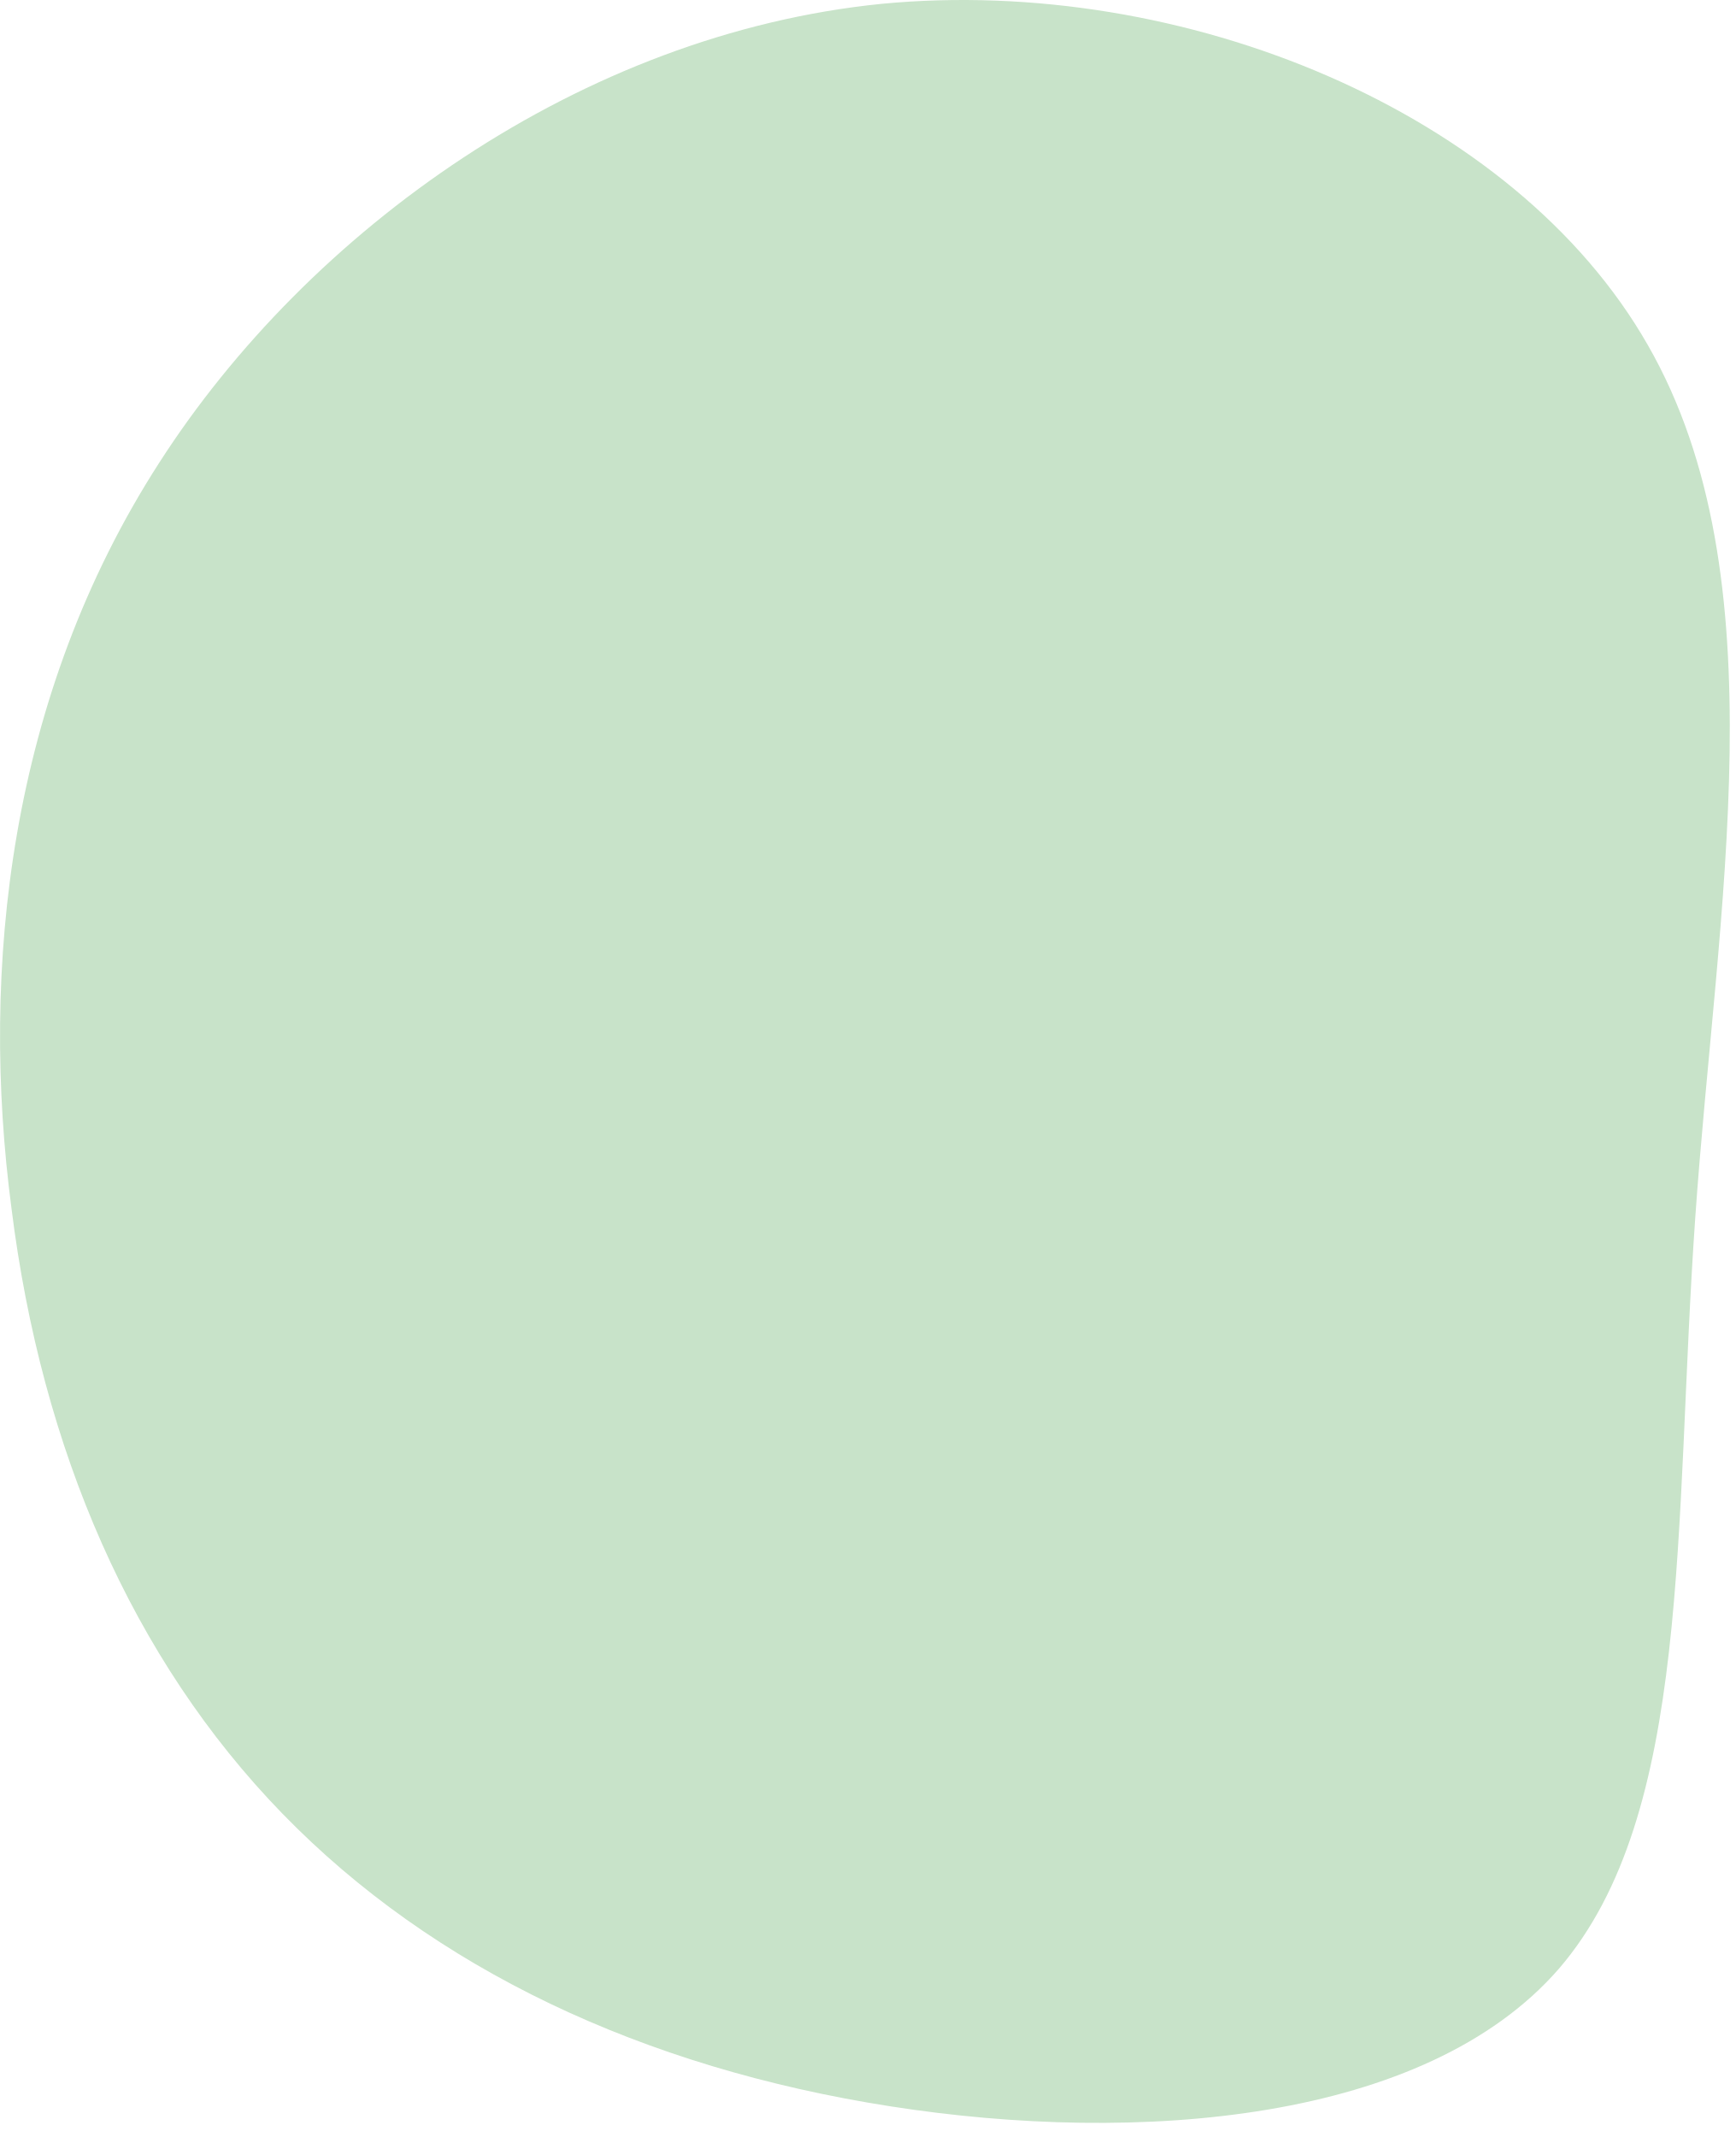
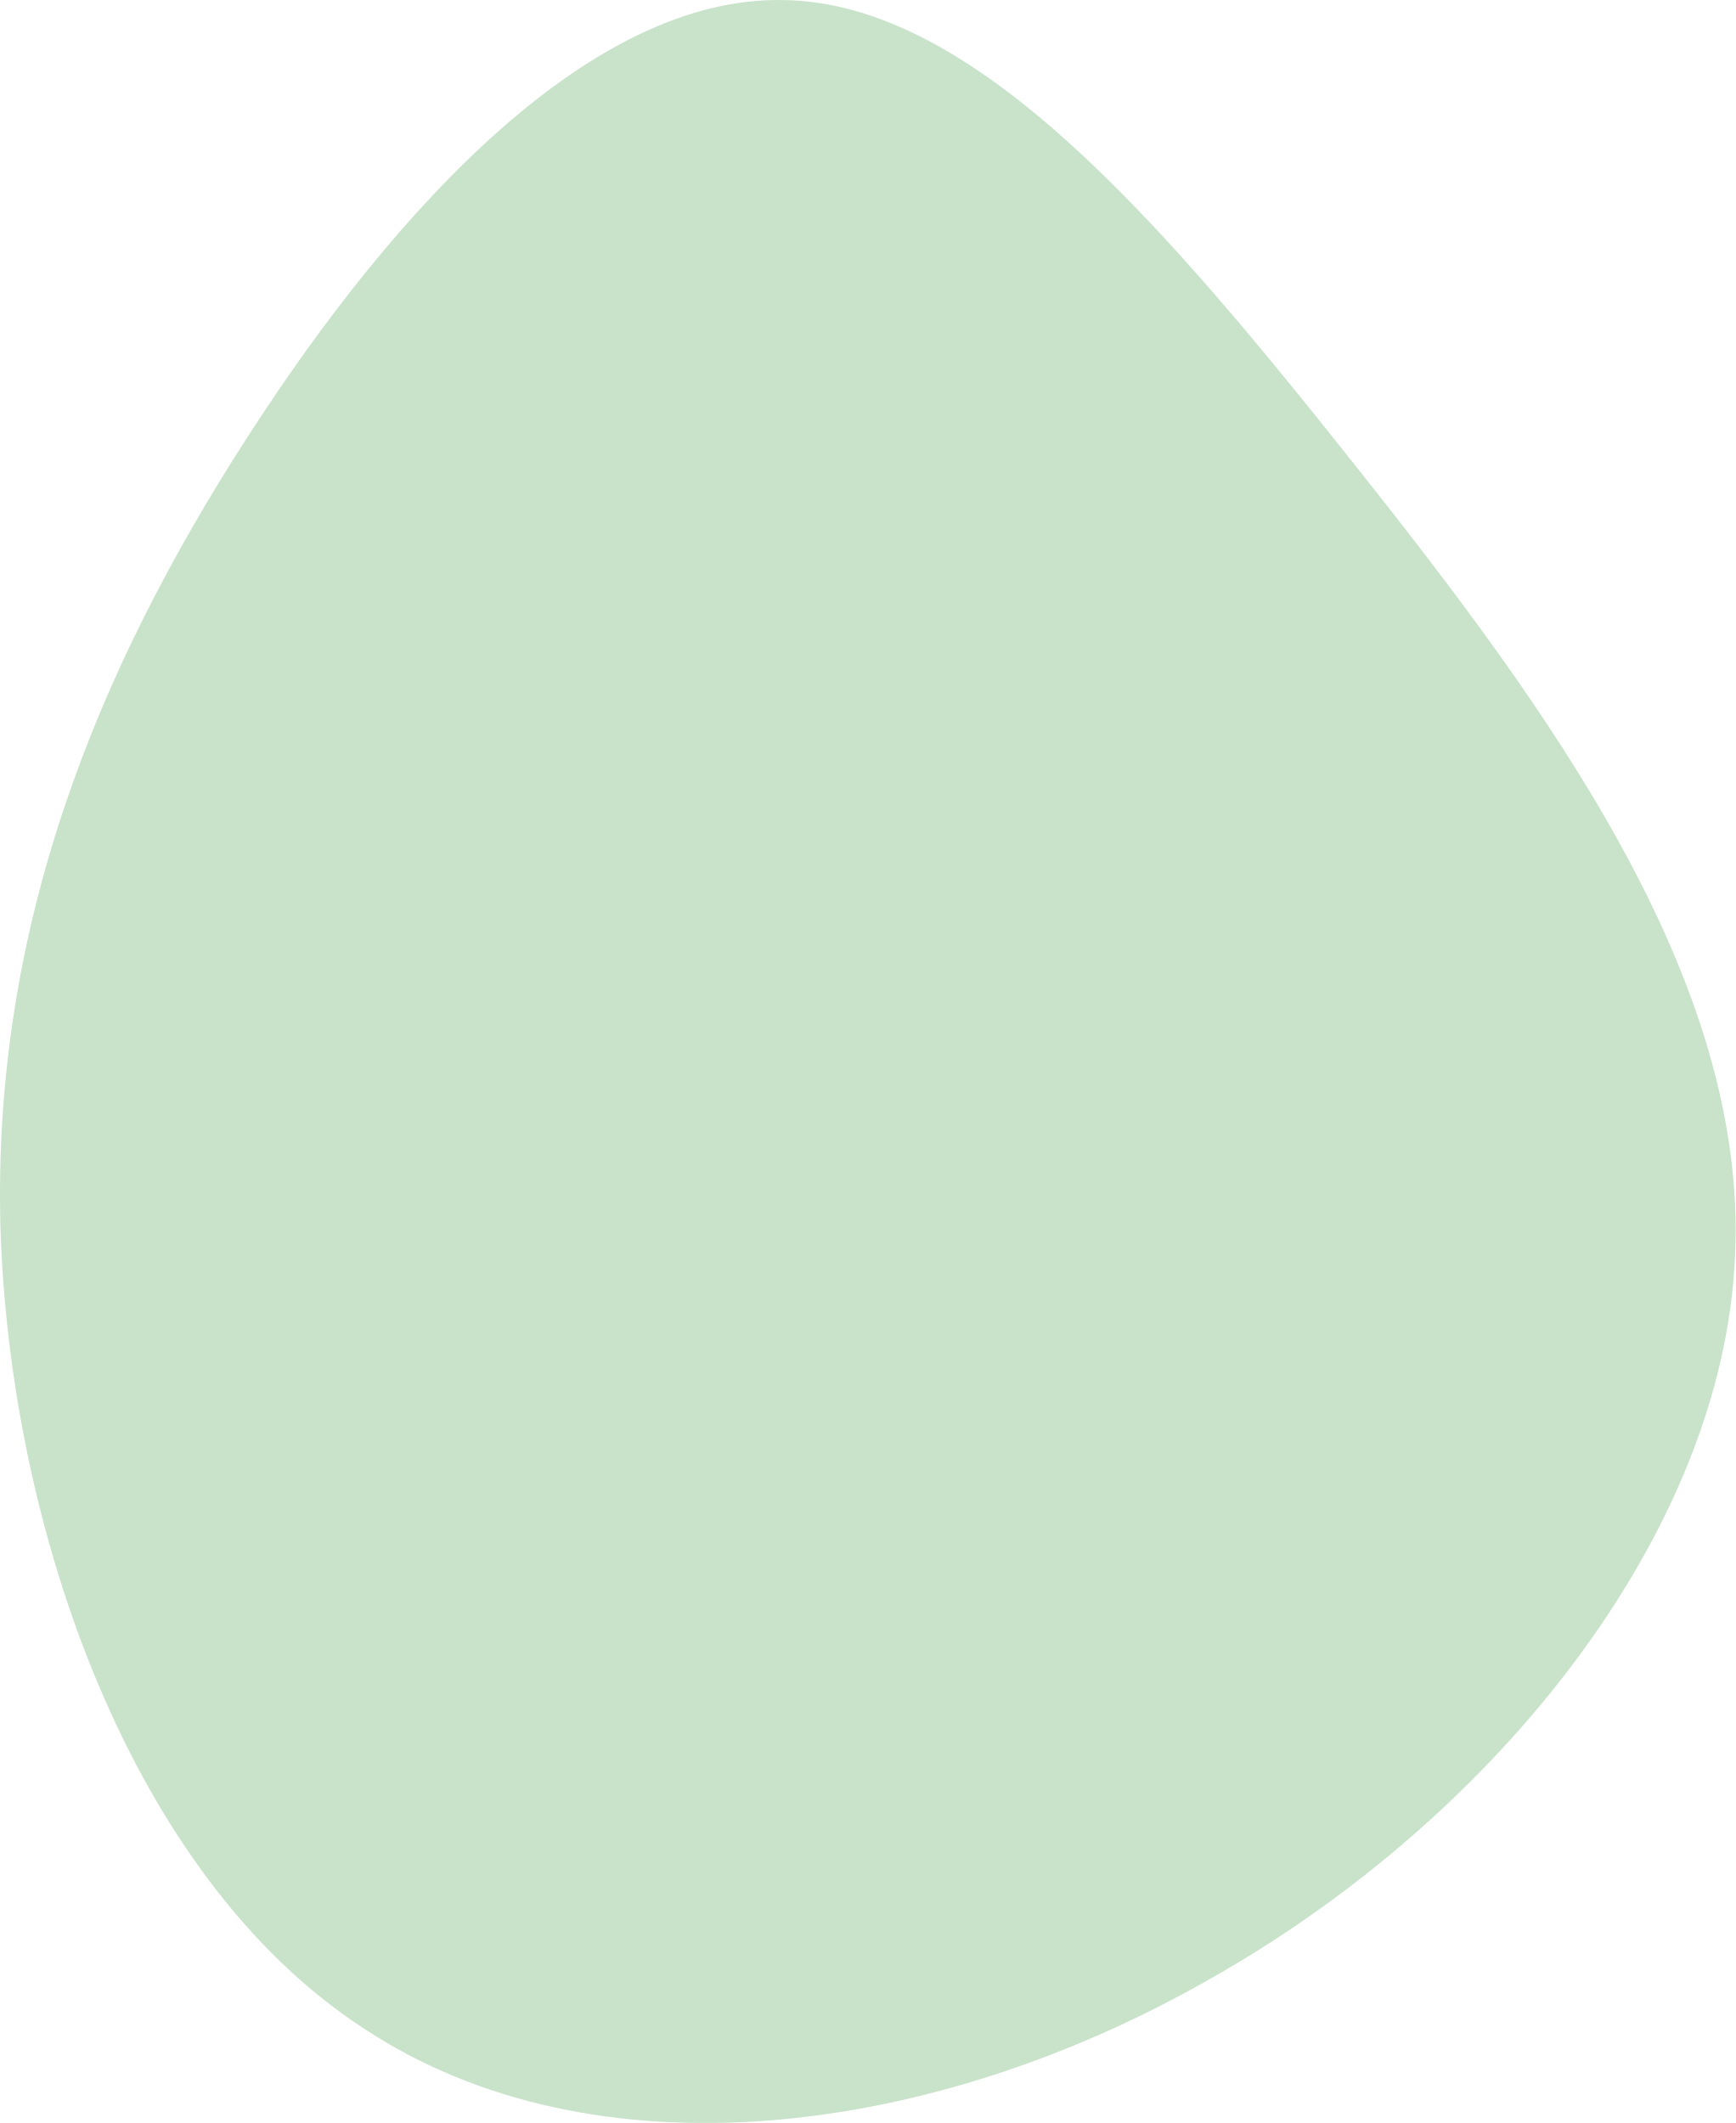
- <svg xmlns="http://www.w3.org/2000/svg" width="121" height="149" viewBox="0 0 121 149" fill="#C8E3C9">
-   <path d="M114.902 24.064C124.202 40.264 119.702 63.364 118.202 84.964C116.702 106.464 118.002 126.464 108.702 137.264C99.402 147.964 79.402 149.564 62.102 146.864C44.802 144.164 30.202 137.264 19.702 126.464C9.202 115.664 2.902 101.064 0.802 84.264C-1.398 67.564 0.602 48.564 11.102 32.264C21.502 16.064 40.502 2.364 61.502 0.264C82.502 -1.736 105.602 7.764 114.902 24.064Z" />
+ <svg xmlns="http://www.w3.org/2000/svg" width="197" height="241" viewBox="0 0 197 241" fill="none">
+   <path d="M153.669 52.641C175.68 80.36 198.456 111.238 196.927 142.642C195.551 174.046 169.872 206.151 137.772 224.397C105.825 242.818 67.306 247.555 41.168 230.187C14.876 212.993 1.119 173.695 0.049 139.308C-0.868 105.097 11.055 75.974 28.175 49.483C45.142 23.167 67.306 -0.518 89.011 0.009C110.564 0.359 131.658 24.921 153.669 52.641Z" fill="#C8E3C9" />
</svg>
